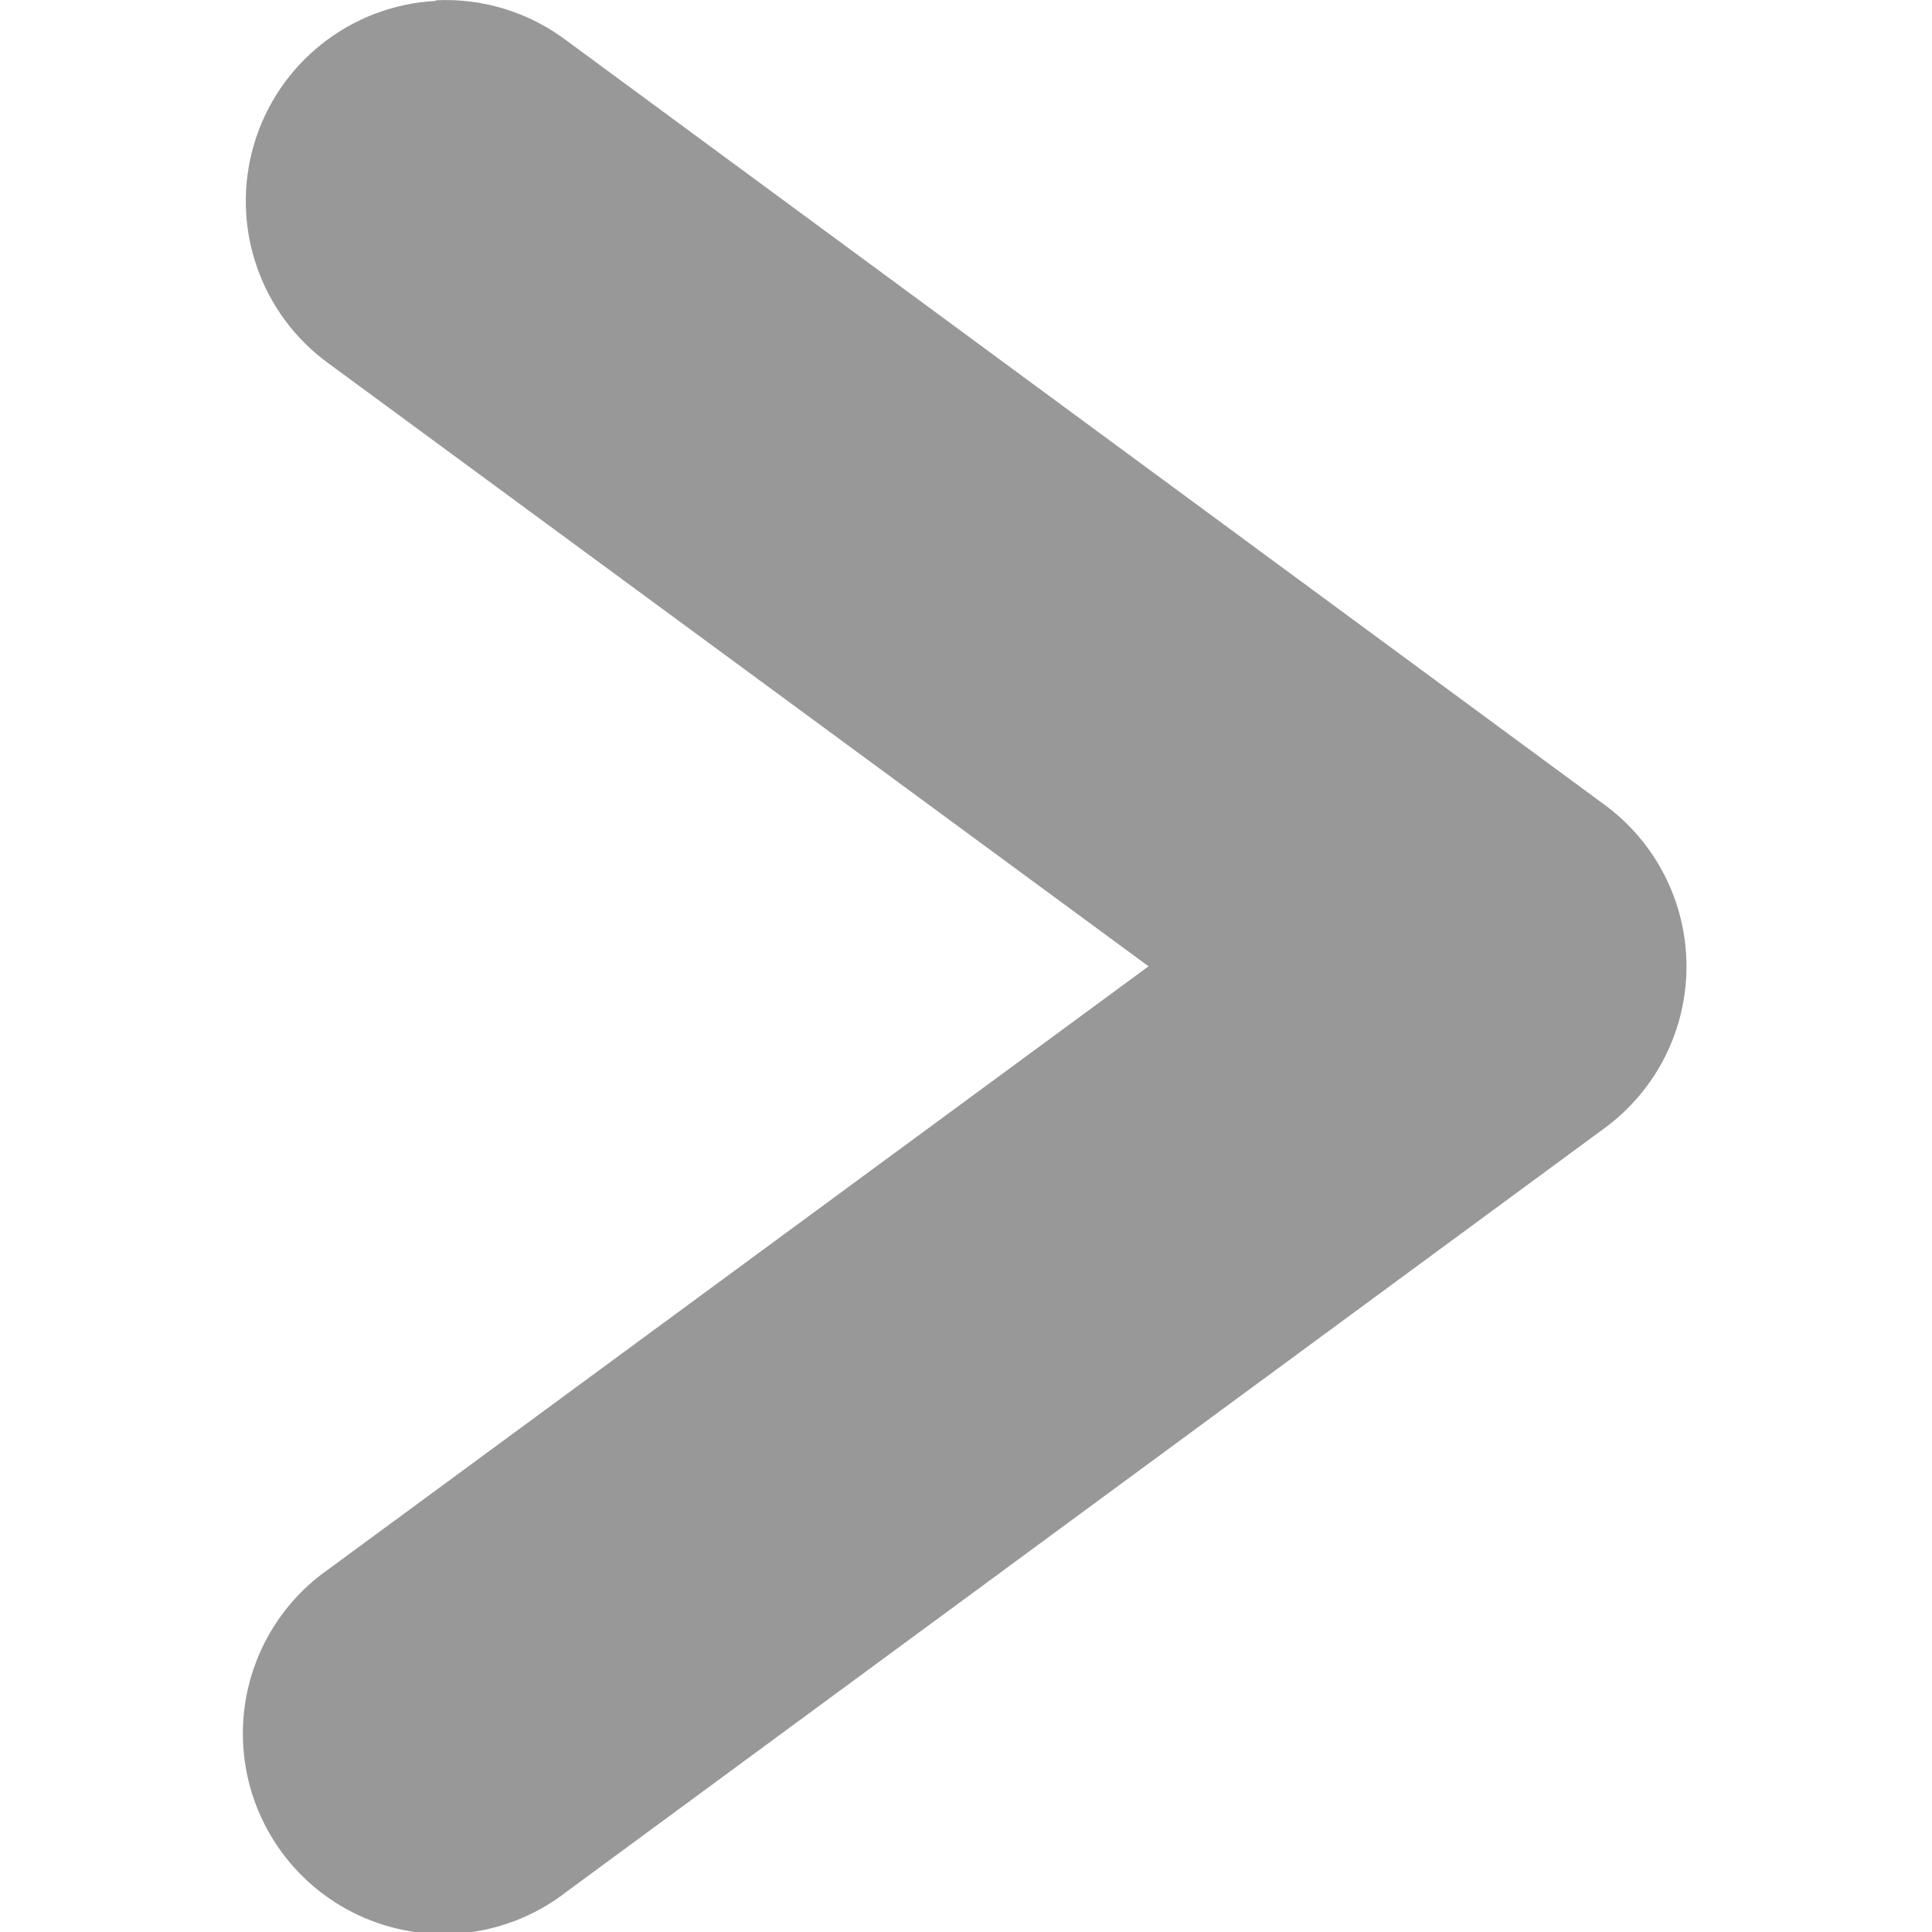
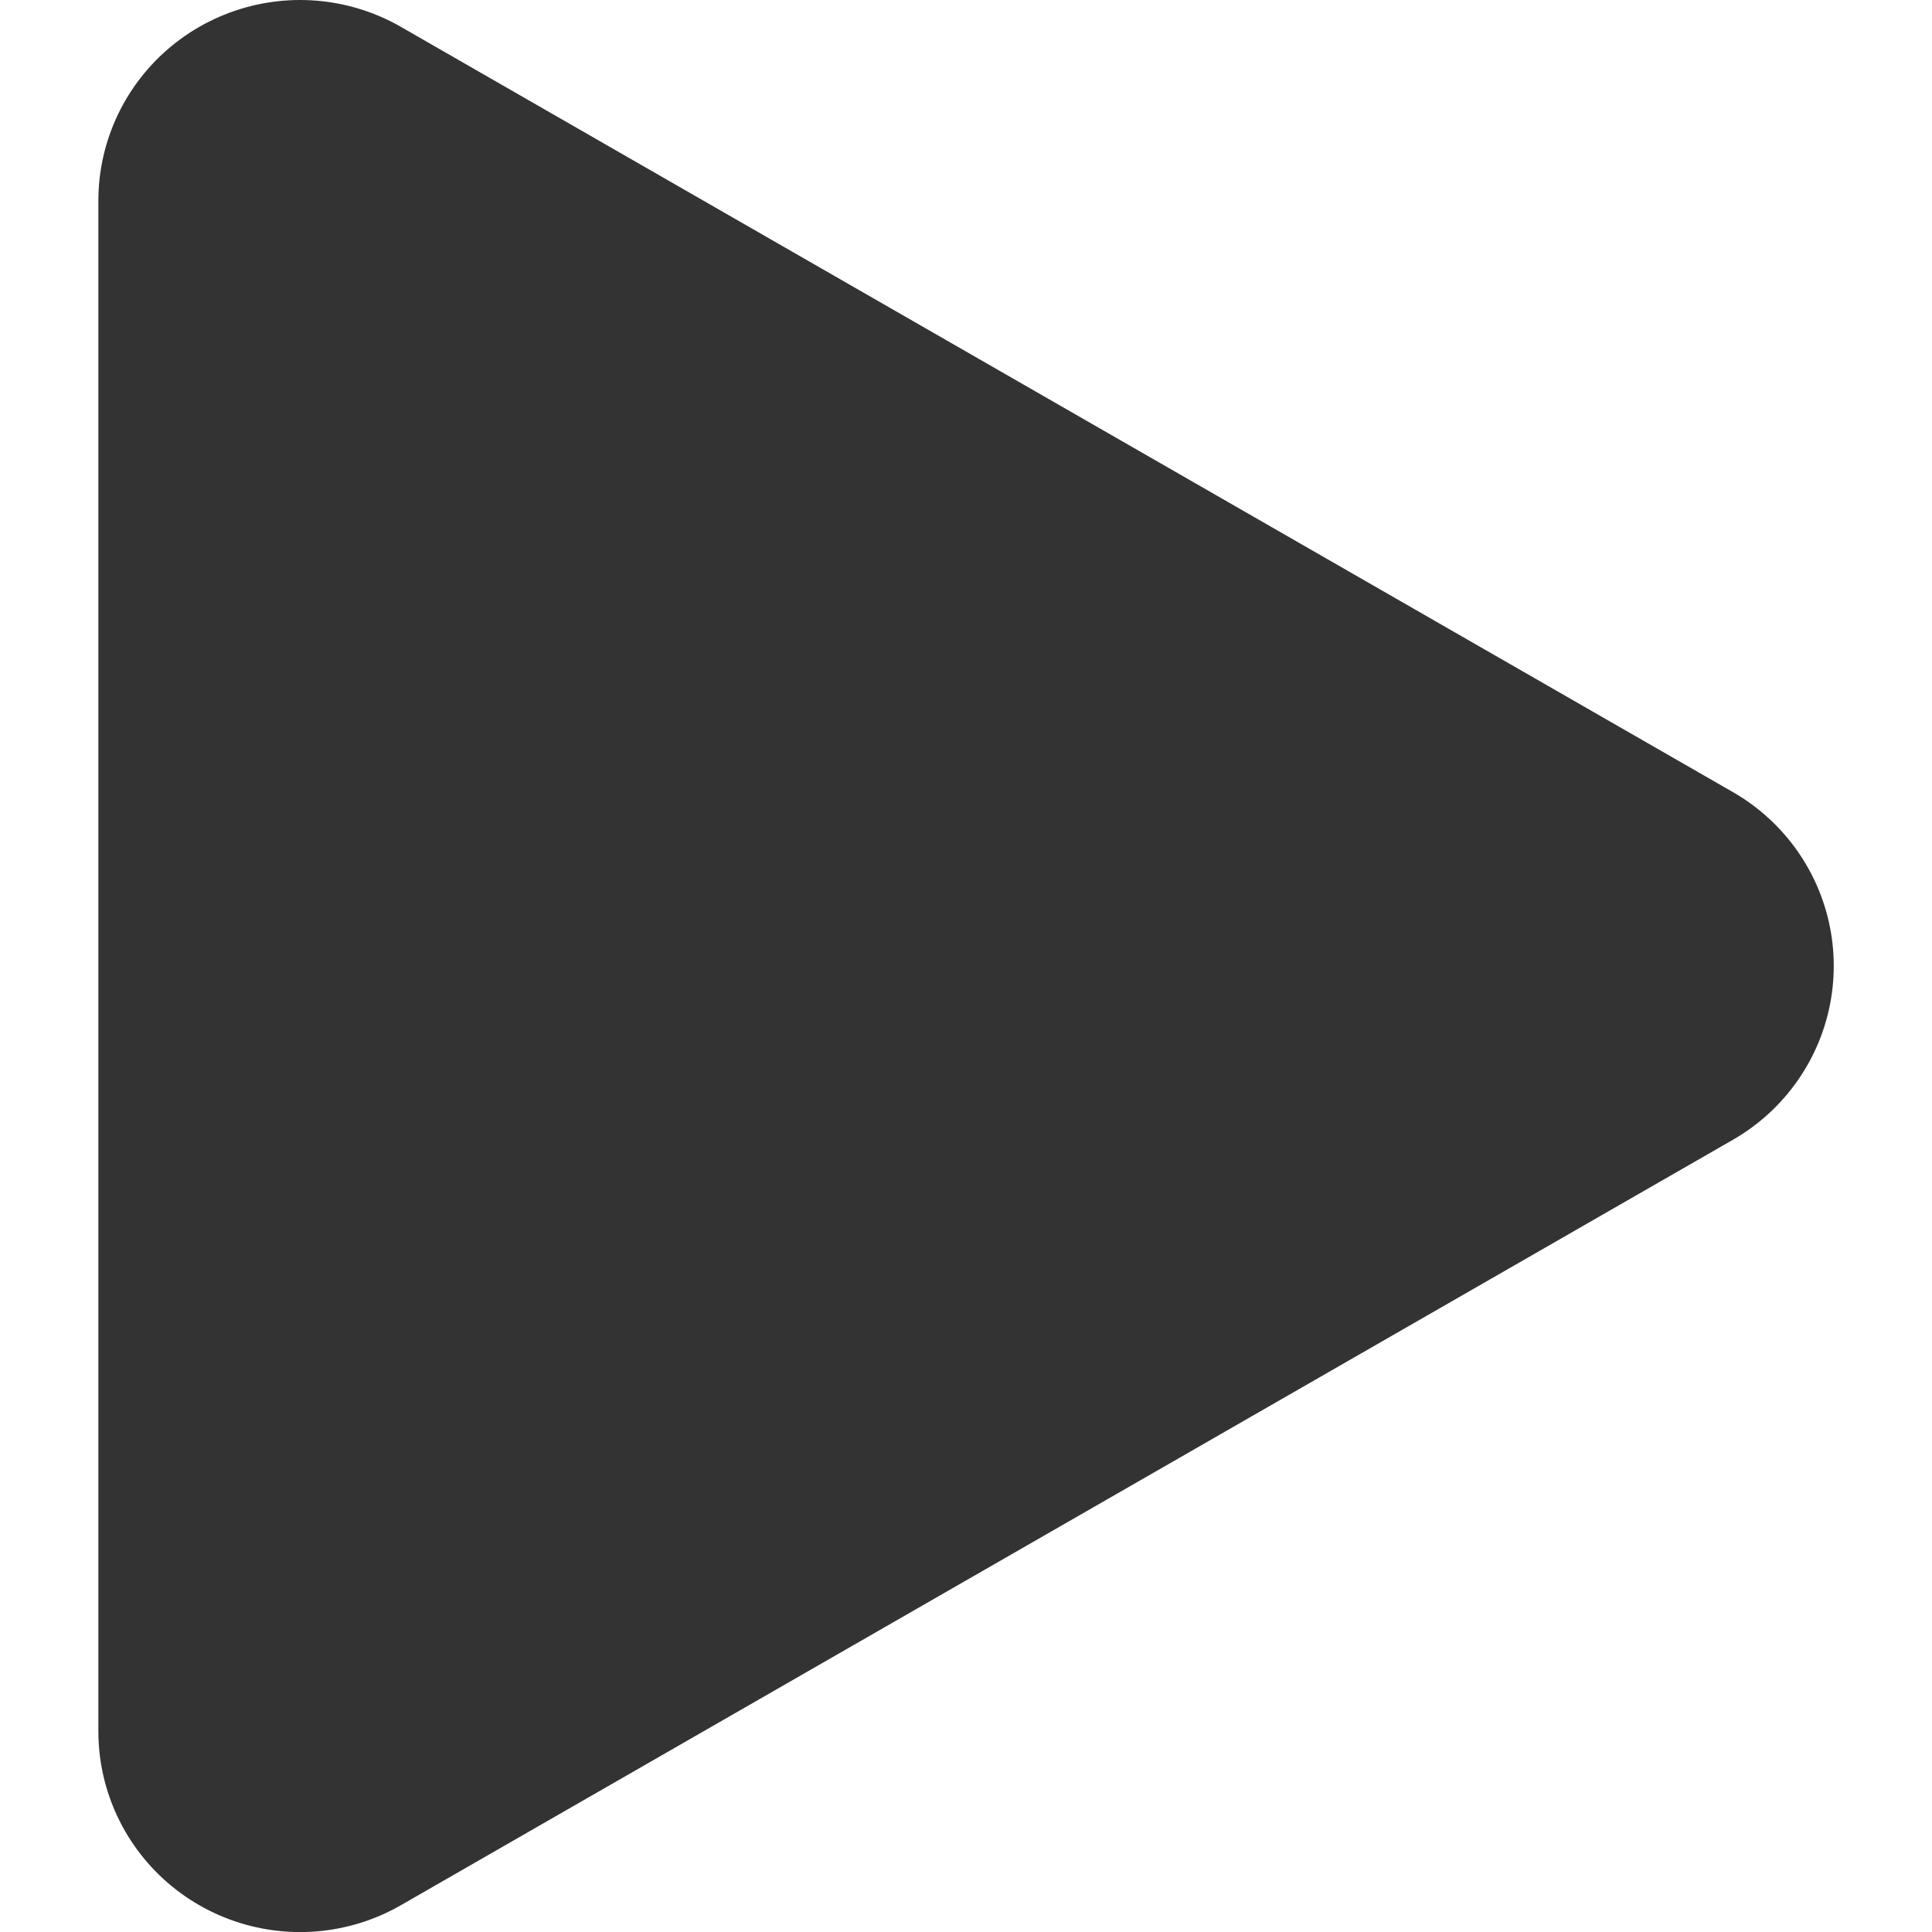
<svg xmlns="http://www.w3.org/2000/svg" id="svg3031" version="1.1" viewBox="0 0 6.35 6.35" height="24" width="24">
  <defs id="defs3025" />
-   <g transform="translate(0,-290.65)" id="layer1">
-     <path id="path6989" d="m 1.432,290.653 a 0.659,0.659 0 0 0 -0.35,1.193 l 2.693,1.98 -2.693,1.98 a 0.659,0.659 0 1 0 0.781,1.061 l 3.412,-2.51 a 0.659,0.659 0 0 0 0,-1.061 l -3.412,-2.512 a 0.659,0.659 0 0 0 -0.432,-0.133 z" style="color:#000000;font-style:normal;font-variant:normal;font-weight:normal;font-stretch:normal;font-size:medium;line-height:normal;font-family:sans-serif;font-variant-ligatures:normal;font-variant-position:normal;font-variant-caps:normal;font-variant-numeric:normal;font-variant-alternates:normal;font-feature-settings:normal;text-indent:0;text-align:start;text-decoration:none;text-decoration-line:none;text-decoration-style:solid;text-decoration-color:#000000;letter-spacing:normal;word-spacing:normal;text-transform:none;writing-mode:lr-tb;direction:ltr;text-orientation:mixed;dominant-baseline:auto;baseline-shift:baseline;text-anchor:start;white-space:normal;shape-padding:0;clip-rule:nonzero;display:inline;overflow:visible;visibility:visible;opacity:1;isolation:auto;mix-blend-mode:normal;color-interpolation:sRGB;color-interpolation-filters:linearRGB;solid-color:#000000;solid-opacity:1;vector-effect:none;fill:#989898;fill-opacity:1;fill-rule:nonzero;stroke:none;stroke-width:1.317;stroke-linecap:round;stroke-linejoin:round;stroke-miterlimit:4;stroke-dasharray:none;stroke-dashoffset:0;stroke-opacity:1;color-rendering:auto;image-rendering:auto;shape-rendering:auto;text-rendering:auto;enable-background:accumulate" />
-   </g>
+   <path style="fill:#333333;fill-opacity:1;stroke:#333333;stroke-width:2.207;stroke-linejoin:round;stroke-dasharray:none;paint-order:fill markers stroke;stop-color:#000000" id="path140368" d="m 1356.563,1640.067 0,-8.413 7.286,4.206 z" transform="matrix(0.6008414,0,0,0.5979489,-814.0929,-974.9859)" />
</svg>
